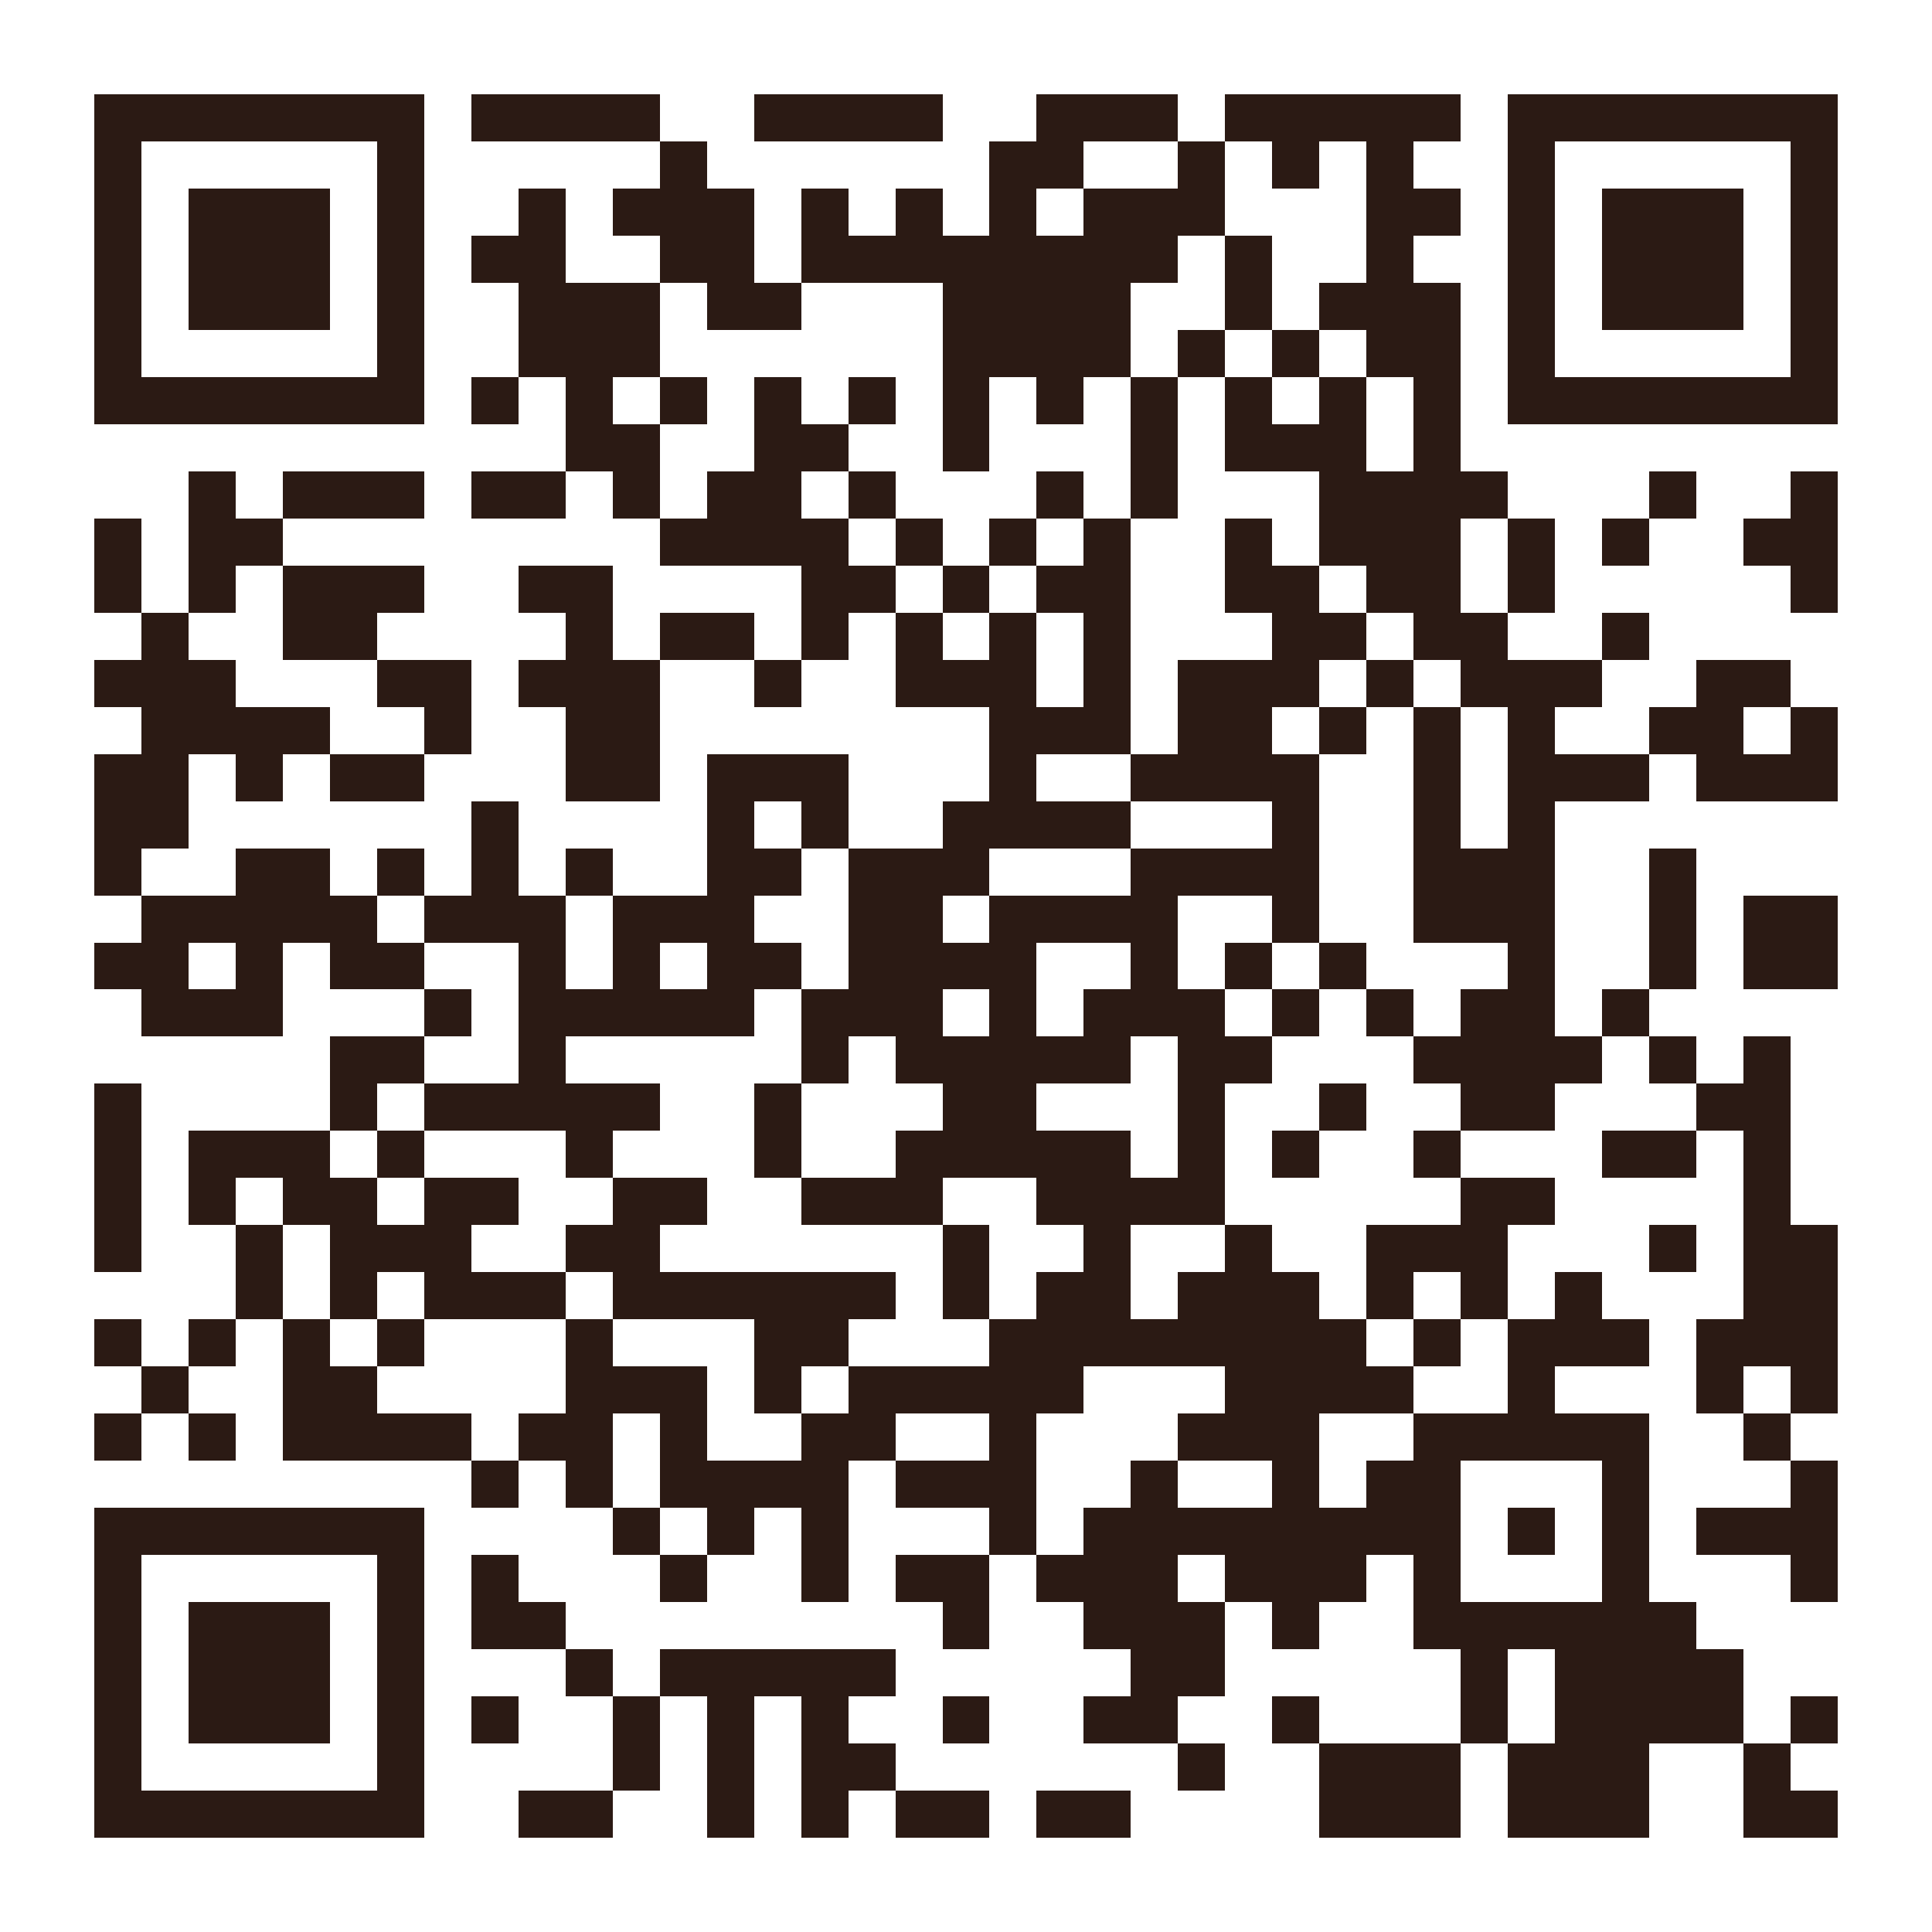
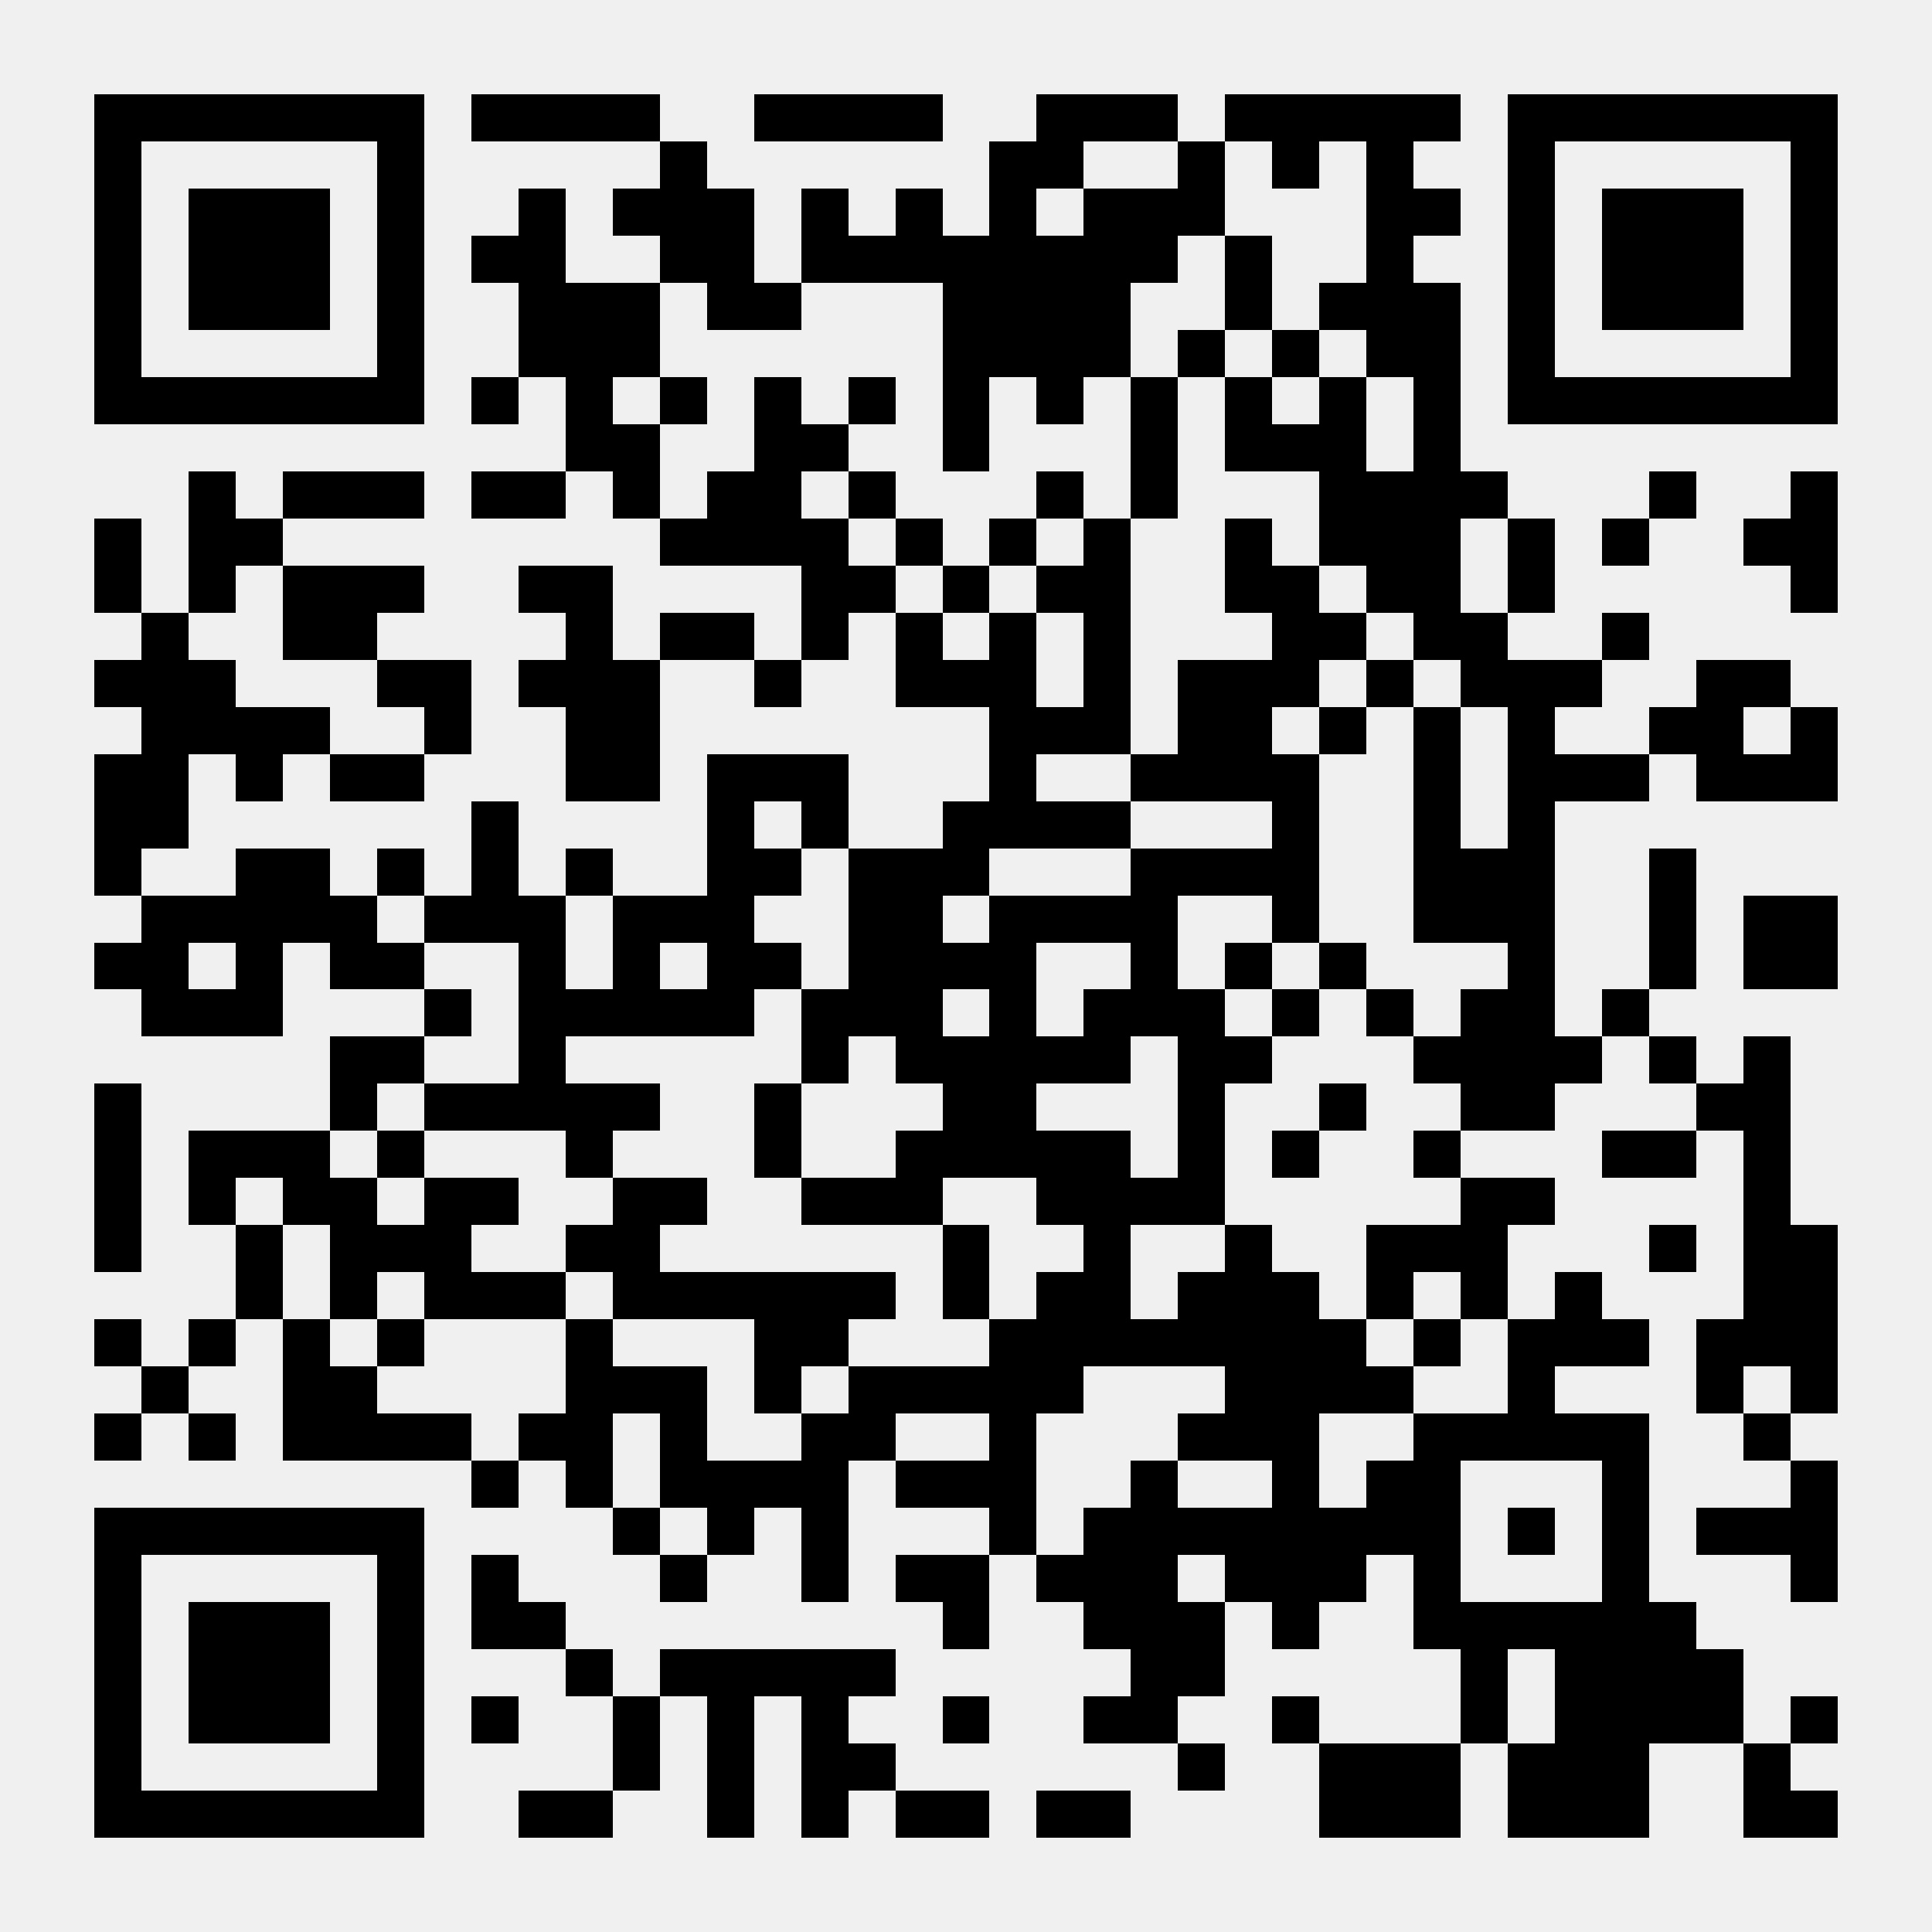
<svg xmlns="http://www.w3.org/2000/svg" viewBox="0 0 41 41" shape-rendering="crispEdges">
-   <path fill="#FFFFFF" d="M0 0h41v41H0z" />
-   <path stroke="#2B1A14" d="M2 2.5h7m1 0h4m2 0h4m2 0h3m1 0h5m1 0h7M2 3.5h1m5 0h1m5 0h1m6 0h2m2 0h1m1 0h1m1 0h1m2 0h1m5 0h1M2 4.5h1m1 0h3m1 0h1m2 0h1m1 0h3m1 0h1m1 0h1m1 0h1m1 0h3m3 0h2m1 0h1m1 0h3m1 0h1M2 5.5h1m1 0h3m1 0h1m1 0h2m2 0h2m1 0h8m1 0h1m2 0h1m2 0h1m1 0h3m1 0h1M2 6.5h1m1 0h3m1 0h1m2 0h3m1 0h2m3 0h4m2 0h1m1 0h3m1 0h1m1 0h3m1 0h1M2 7.5h1m5 0h1m2 0h3m6 0h4m1 0h1m1 0h1m1 0h2m1 0h1m5 0h1M2 8.5h7m1 0h1m1 0h1m1 0h1m1 0h1m1 0h1m1 0h1m1 0h1m1 0h1m1 0h1m1 0h1m1 0h1m1 0h7M12 9.5h2m2 0h2m2 0h1m3 0h1m1 0h3m1 0h1M4 10.5h1m1 0h3m1 0h2m1 0h1m1 0h2m1 0h1m3 0h1m1 0h1m3 0h4m3 0h1m2 0h1M2 11.5h1m1 0h2m8 0h4m1 0h1m1 0h1m1 0h1m2 0h1m1 0h3m1 0h1m1 0h1m2 0h2M2 12.5h1m1 0h1m1 0h3m2 0h2m4 0h2m1 0h1m1 0h2m2 0h2m1 0h2m1 0h1m5 0h1M3 13.5h1m2 0h2m4 0h1m1 0h2m1 0h1m1 0h1m1 0h1m1 0h1m3 0h2m1 0h2m2 0h1M2 14.5h3m3 0h2m1 0h3m2 0h1m2 0h3m1 0h1m1 0h3m1 0h1m1 0h3m2 0h2M3 15.5h4m2 0h1m2 0h2m7 0h3m1 0h2m1 0h1m1 0h1m1 0h1m2 0h2m1 0h1M2 16.5h2m1 0h1m1 0h2m3 0h2m1 0h3m3 0h1m2 0h4m2 0h1m1 0h3m1 0h3M2 17.5h2m6 0h1m4 0h1m1 0h1m2 0h4m3 0h1m2 0h1m1 0h1M2 18.5h1m2 0h2m1 0h1m1 0h1m1 0h1m2 0h2m1 0h3m3 0h4m2 0h3m2 0h1M3 19.5h5m1 0h3m1 0h3m2 0h2m1 0h4m2 0h1m2 0h3m2 0h1m1 0h2M2 20.5h2m1 0h1m1 0h2m2 0h1m1 0h1m1 0h2m1 0h4m2 0h1m1 0h1m1 0h1m3 0h1m2 0h1m1 0h2M3 21.5h3m3 0h1m1 0h5m1 0h3m1 0h1m1 0h3m1 0h1m1 0h1m1 0h2m1 0h1M7 22.5h2m2 0h1m5 0h1m1 0h5m1 0h2m3 0h4m1 0h1m1 0h1M2 23.5h1m4 0h1m1 0h5m2 0h1m3 0h2m3 0h1m2 0h1m2 0h2m3 0h2M2 24.5h1m1 0h3m1 0h1m3 0h1m3 0h1m2 0h5m1 0h1m1 0h1m2 0h1m3 0h2m1 0h1M2 25.5h1m1 0h1m1 0h2m1 0h2m2 0h2m2 0h3m2 0h4m5 0h2m4 0h1M2 26.5h1m2 0h1m1 0h3m2 0h2m6 0h1m2 0h1m2 0h1m2 0h3m3 0h1m1 0h2M5 27.5h1m1 0h1m1 0h3m1 0h6m1 0h1m1 0h2m1 0h3m1 0h1m1 0h1m1 0h1m3 0h2M2 28.5h1m1 0h1m1 0h1m1 0h1m3 0h1m3 0h2m3 0h8m1 0h1m1 0h3m1 0h3M3 29.5h1m2 0h2m4 0h3m1 0h1m1 0h5m3 0h4m2 0h1m3 0h1m1 0h1M2 30.5h1m1 0h1m1 0h4m1 0h2m1 0h1m2 0h2m2 0h1m3 0h3m2 0h5m2 0h1M10 31.5h1m1 0h1m1 0h4m1 0h3m2 0h1m2 0h1m1 0h2m3 0h1m3 0h1M2 32.5h7m4 0h1m1 0h1m1 0h1m3 0h1m1 0h8m1 0h1m1 0h1m1 0h3M2 33.5h1m5 0h1m1 0h1m3 0h1m2 0h1m1 0h2m1 0h3m1 0h3m1 0h1m3 0h1m3 0h1M2 34.5h1m1 0h3m1 0h1m1 0h2m8 0h1m2 0h3m1 0h1m2 0h6M2 35.5h1m1 0h3m1 0h1m3 0h1m1 0h5m5 0h2m5 0h1m1 0h4M2 36.5h1m1 0h3m1 0h1m1 0h1m2 0h1m1 0h1m1 0h1m2 0h1m2 0h2m2 0h1m3 0h1m1 0h4m1 0h1M2 37.5h1m5 0h1m4 0h1m1 0h1m1 0h2m6 0h1m2 0h3m1 0h3m2 0h1M2 38.5h7m2 0h2m2 0h1m1 0h1m1 0h2m1 0h2m4 0h3m1 0h3m2 0h2" />
+   <path stroke="#000000" d="M2 2.5h7m1 0h4m2 0h4m2 0h3m1 0h5m1 0h7M2 3.5h1m5 0h1m5 0h1m6 0h2m2 0h1m1 0h1m1 0h1m2 0h1m5 0h1M2 4.5h1m1 0h3m1 0h1m2 0h1m1 0h3m1 0h1m1 0h1m1 0h1m1 0h3m3 0h2m1 0h1m1 0h3m1 0h1M2 5.5h1m1 0h3m1 0h1m1 0h2m2 0h2m1 0h8m1 0h1m2 0h1m2 0h1m1 0h3m1 0h1M2 6.5h1m1 0h3m1 0h1m2 0h3m1 0h2m3 0h4m2 0h1m1 0h3m1 0h1m1 0h3m1 0h1M2 7.5h1m5 0h1m2 0h3m6 0h4m1 0h1m1 0h1m1 0h2m1 0h1m5 0h1M2 8.5h7m1 0h1m1 0h1m1 0h1m1 0h1m1 0h1m1 0h1m1 0h1m1 0h1m1 0h1m1 0h1m1 0h1m1 0h7M12 9.5h2m2 0h2m2 0h1m3 0h1m1 0h3m1 0h1M4 10.5h1m1 0h3m1 0h2m1 0h1m1 0h2m1 0h1m3 0h1m1 0h1m3 0h4m3 0h1m2 0h1M2 11.5h1m1 0h2m8 0h4m1 0h1m1 0h1m1 0h1m2 0h1m1 0h3m1 0h1m1 0h1m2 0h2M2 12.5h1m1 0h1m1 0h3m2 0h2m4 0h2m1 0h1m1 0h2m2 0h2m1 0h2m1 0h1m5 0h1M3 13.5h1m2 0h2m4 0h1m1 0h2m1 0h1m1 0h1m1 0h1m1 0h1m3 0h2m1 0h2m2 0h1M2 14.5h3m3 0h2m1 0h3m2 0h1m2 0h3m1 0h1m1 0h3m1 0h1m1 0h3m2 0h2M3 15.5h4m2 0h1m2 0h2m7 0h3m1 0h2m1 0h1m1 0h1m1 0h1m2 0h2m1 0h1M2 16.5h2m1 0h1m1 0h2m3 0h2m1 0h3m3 0h1m2 0h4m2 0h1m1 0h3m1 0h3M2 17.5h2m6 0h1m4 0h1m1 0h1m2 0h4m3 0h1m2 0h1m1 0h1M2 18.5h1m2 0h2m1 0h1m1 0h1m1 0h1m2 0h2m1 0h3m3 0h4m2 0h3m2 0h1M3 19.5h5m1 0h3m1 0h3m2 0h2m1 0h4m2 0h1m2 0h3m2 0h1m1 0h2M2 20.5h2m1 0h1m1 0h2m2 0h1m1 0h1m1 0h2m1 0h4m2 0h1m1 0h1m1 0h1m3 0h1m2 0h1m1 0h2M3 21.5h3m3 0h1m1 0h5m1 0h3m1 0h1m1 0h3m1 0h1m1 0h1m1 0h2m1 0h1M7 22.5h2m2 0h1m5 0h1m1 0h5m1 0h2m3 0h4m1 0h1m1 0h1M2 23.5h1m4 0h1m1 0h5m2 0h1m3 0h2m3 0h1m2 0h1m2 0h2m3 0h2M2 24.5h1m1 0h3m1 0h1m3 0h1m3 0h1m2 0h5m1 0h1m1 0h1m2 0h1m3 0h2m1 0h1M2 25.5h1m1 0h1m1 0h2m1 0h2m2 0h2m2 0h3m2 0h4m5 0h2m4 0h1M2 26.5h1m2 0h1m1 0h3m2 0h2m6 0h1m2 0h1m2 0h1m2 0h3m3 0h1m1 0h2M5 27.5h1m1 0h1m1 0h3m1 0h6m1 0h1m1 0h2m1 0h3m1 0h1m1 0h1m1 0h1m3 0h2M2 28.5h1m1 0h1m1 0h1m1 0h1m3 0h1m3 0h2m3 0h8m1 0h1m1 0h3m1 0h3M3 29.5h1m2 0h2m4 0h3m1 0h1m1 0h5m3 0h4m2 0h1m3 0h1m1 0h1M2 30.5h1m1 0h1m1 0h4m1 0h2m1 0h1m2 0h2m2 0h1m3 0h3m2 0h5m2 0h1M10 31.5h1m1 0h1m1 0h4m1 0h3m2 0h1m2 0h1m1 0h2m3 0h1m3 0h1M2 32.5h7m4 0h1m1 0h1m1 0h1m3 0h1m1 0h8m1 0h1m1 0h1m1 0h3M2 33.5h1m5 0h1m1 0h1m3 0h1m2 0h1m1 0h2m1 0h3m1 0h3m1 0h1m3 0h1m3 0h1M2 34.5h1m1 0h3m1 0h1m1 0h2m8 0h1m2 0h3m1 0h1m2 0h6M2 35.5h1m1 0h3m1 0h1m3 0h1m1 0h5m5 0h2m5 0h1m1 0h4M2 36.5h1m1 0h3m1 0h1m1 0h1m2 0h1m1 0h1m1 0h1m2 0h1m2 0h2m2 0h1m3 0h1m1 0h4m1 0h1M2 37.5h1m5 0h1m4 0h1m1 0h1m1 0h2m6 0h1m2 0h3m1 0h3m2 0h1M2 38.5h7m2 0h2m2 0h1m1 0h1m1 0h2m1 0h2m4 0h3m1 0h3m2 0h2" />
</svg>
